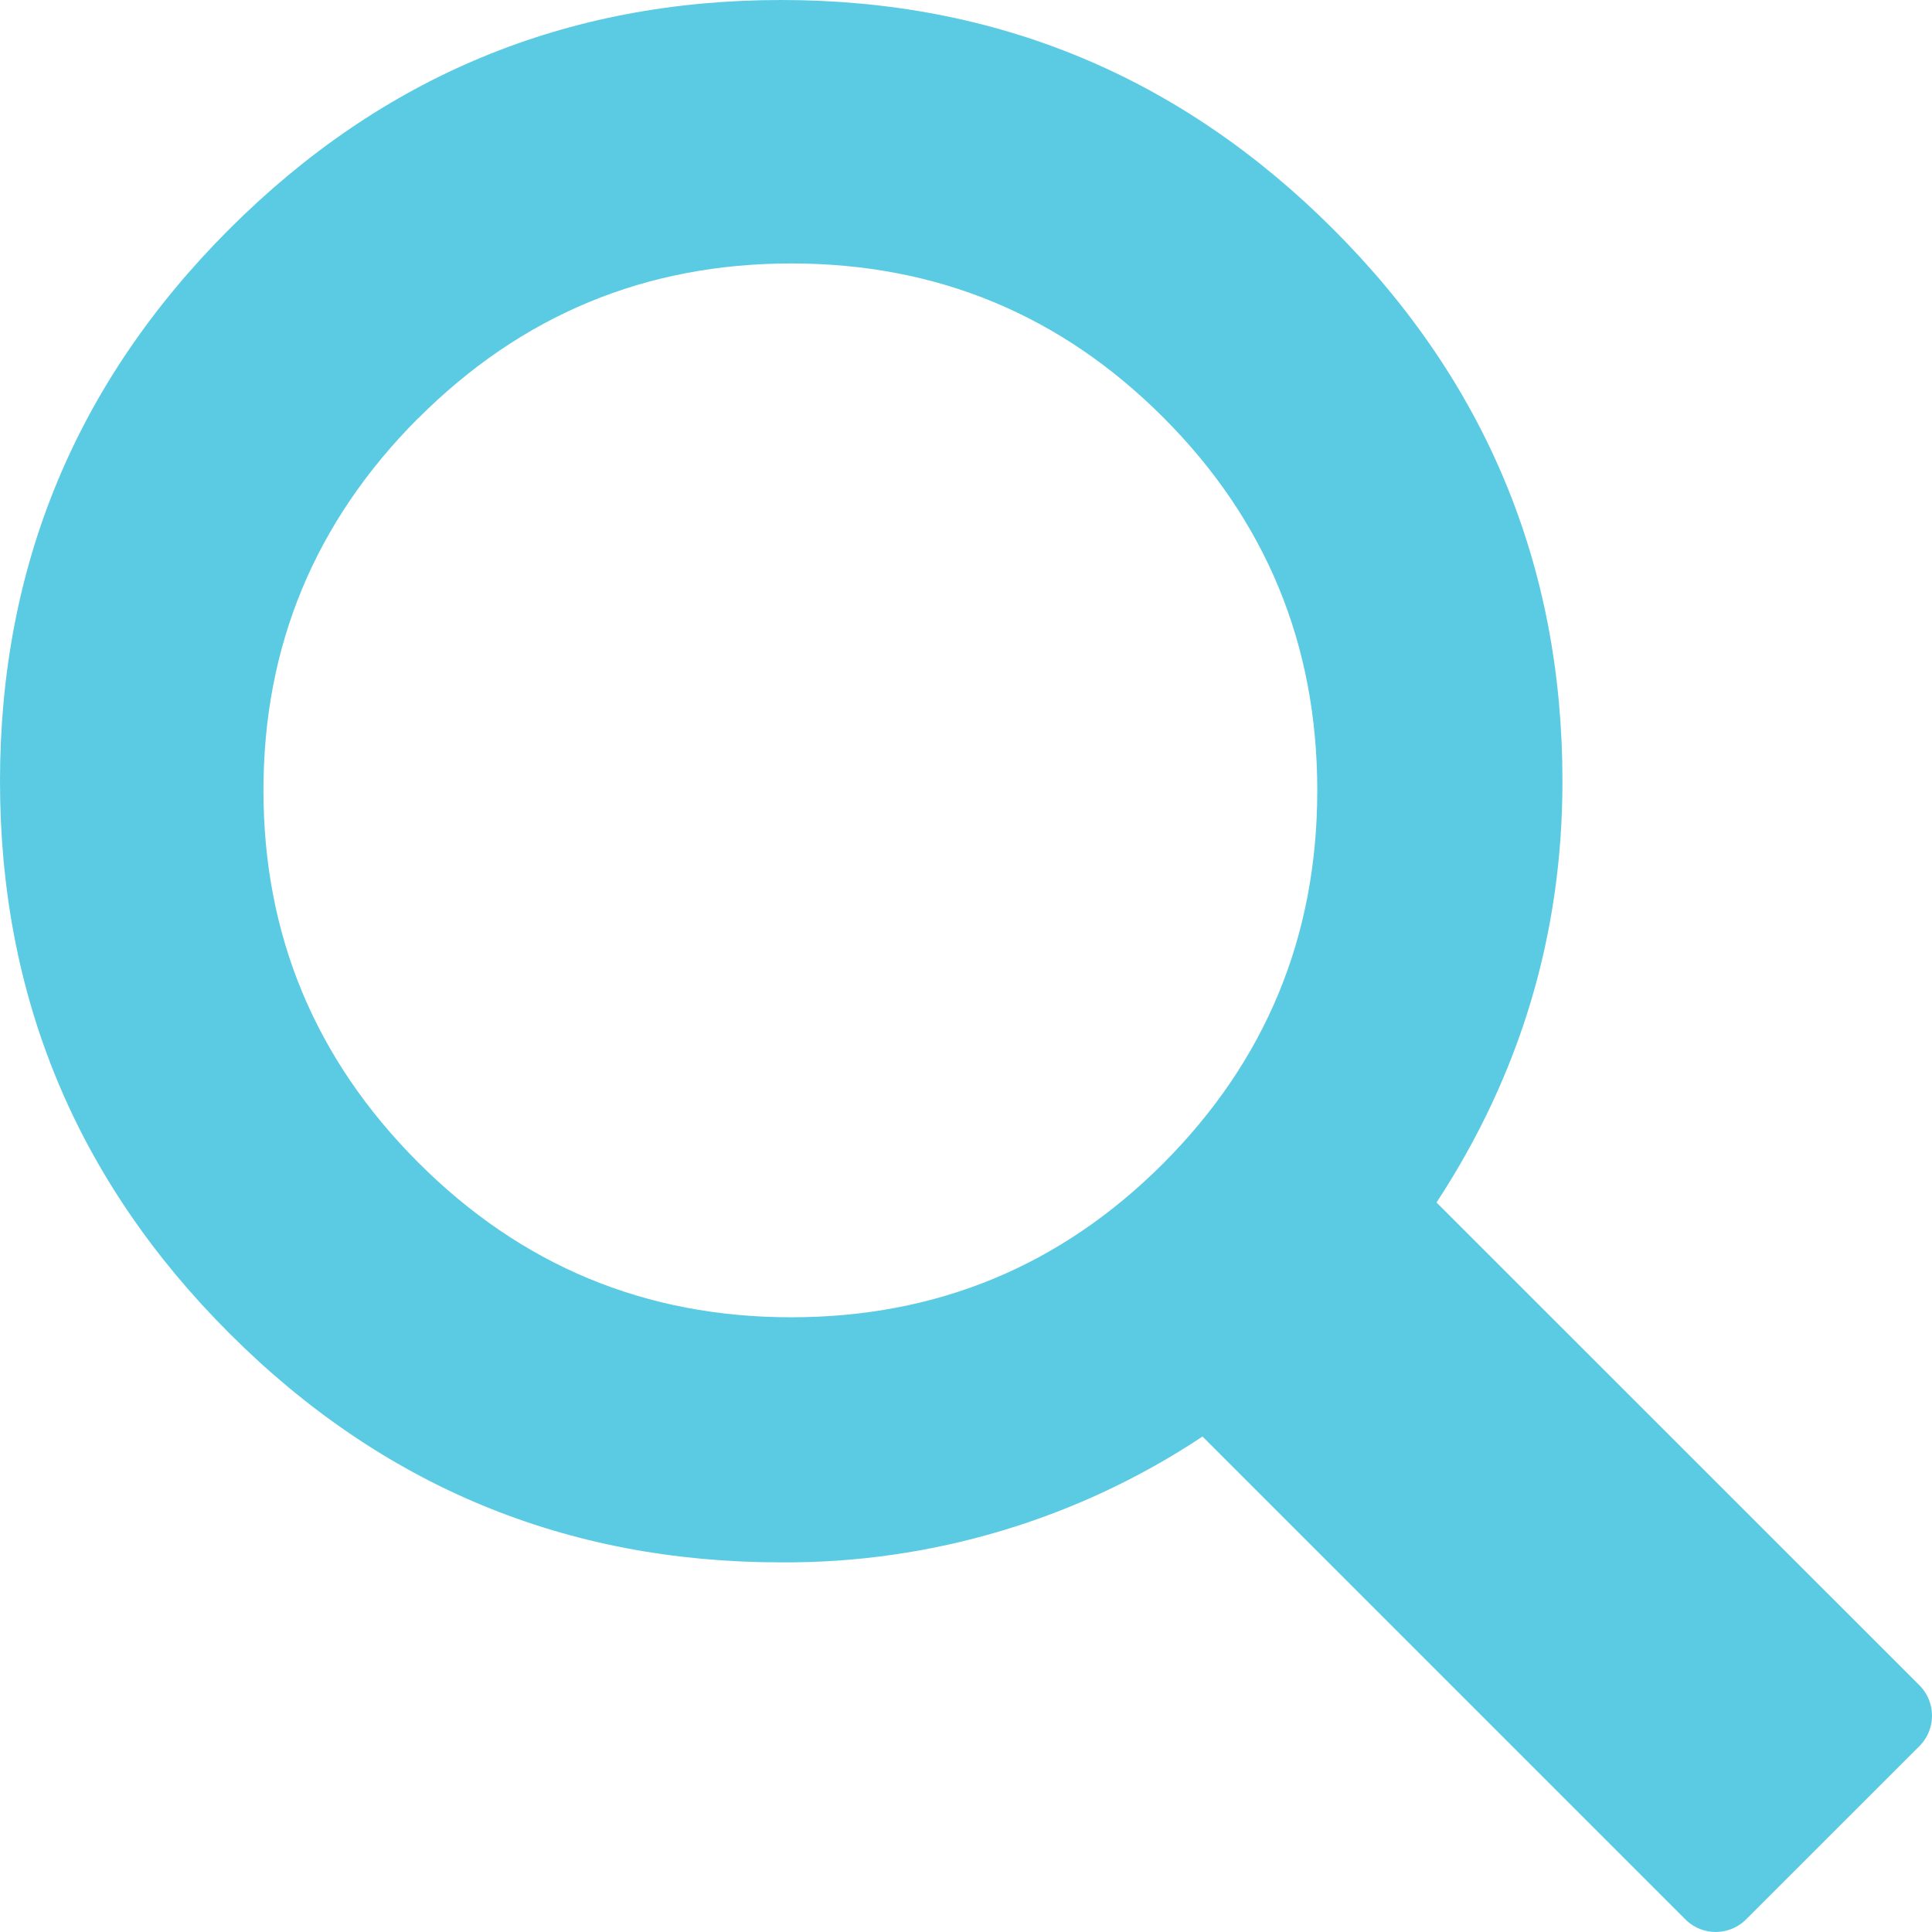
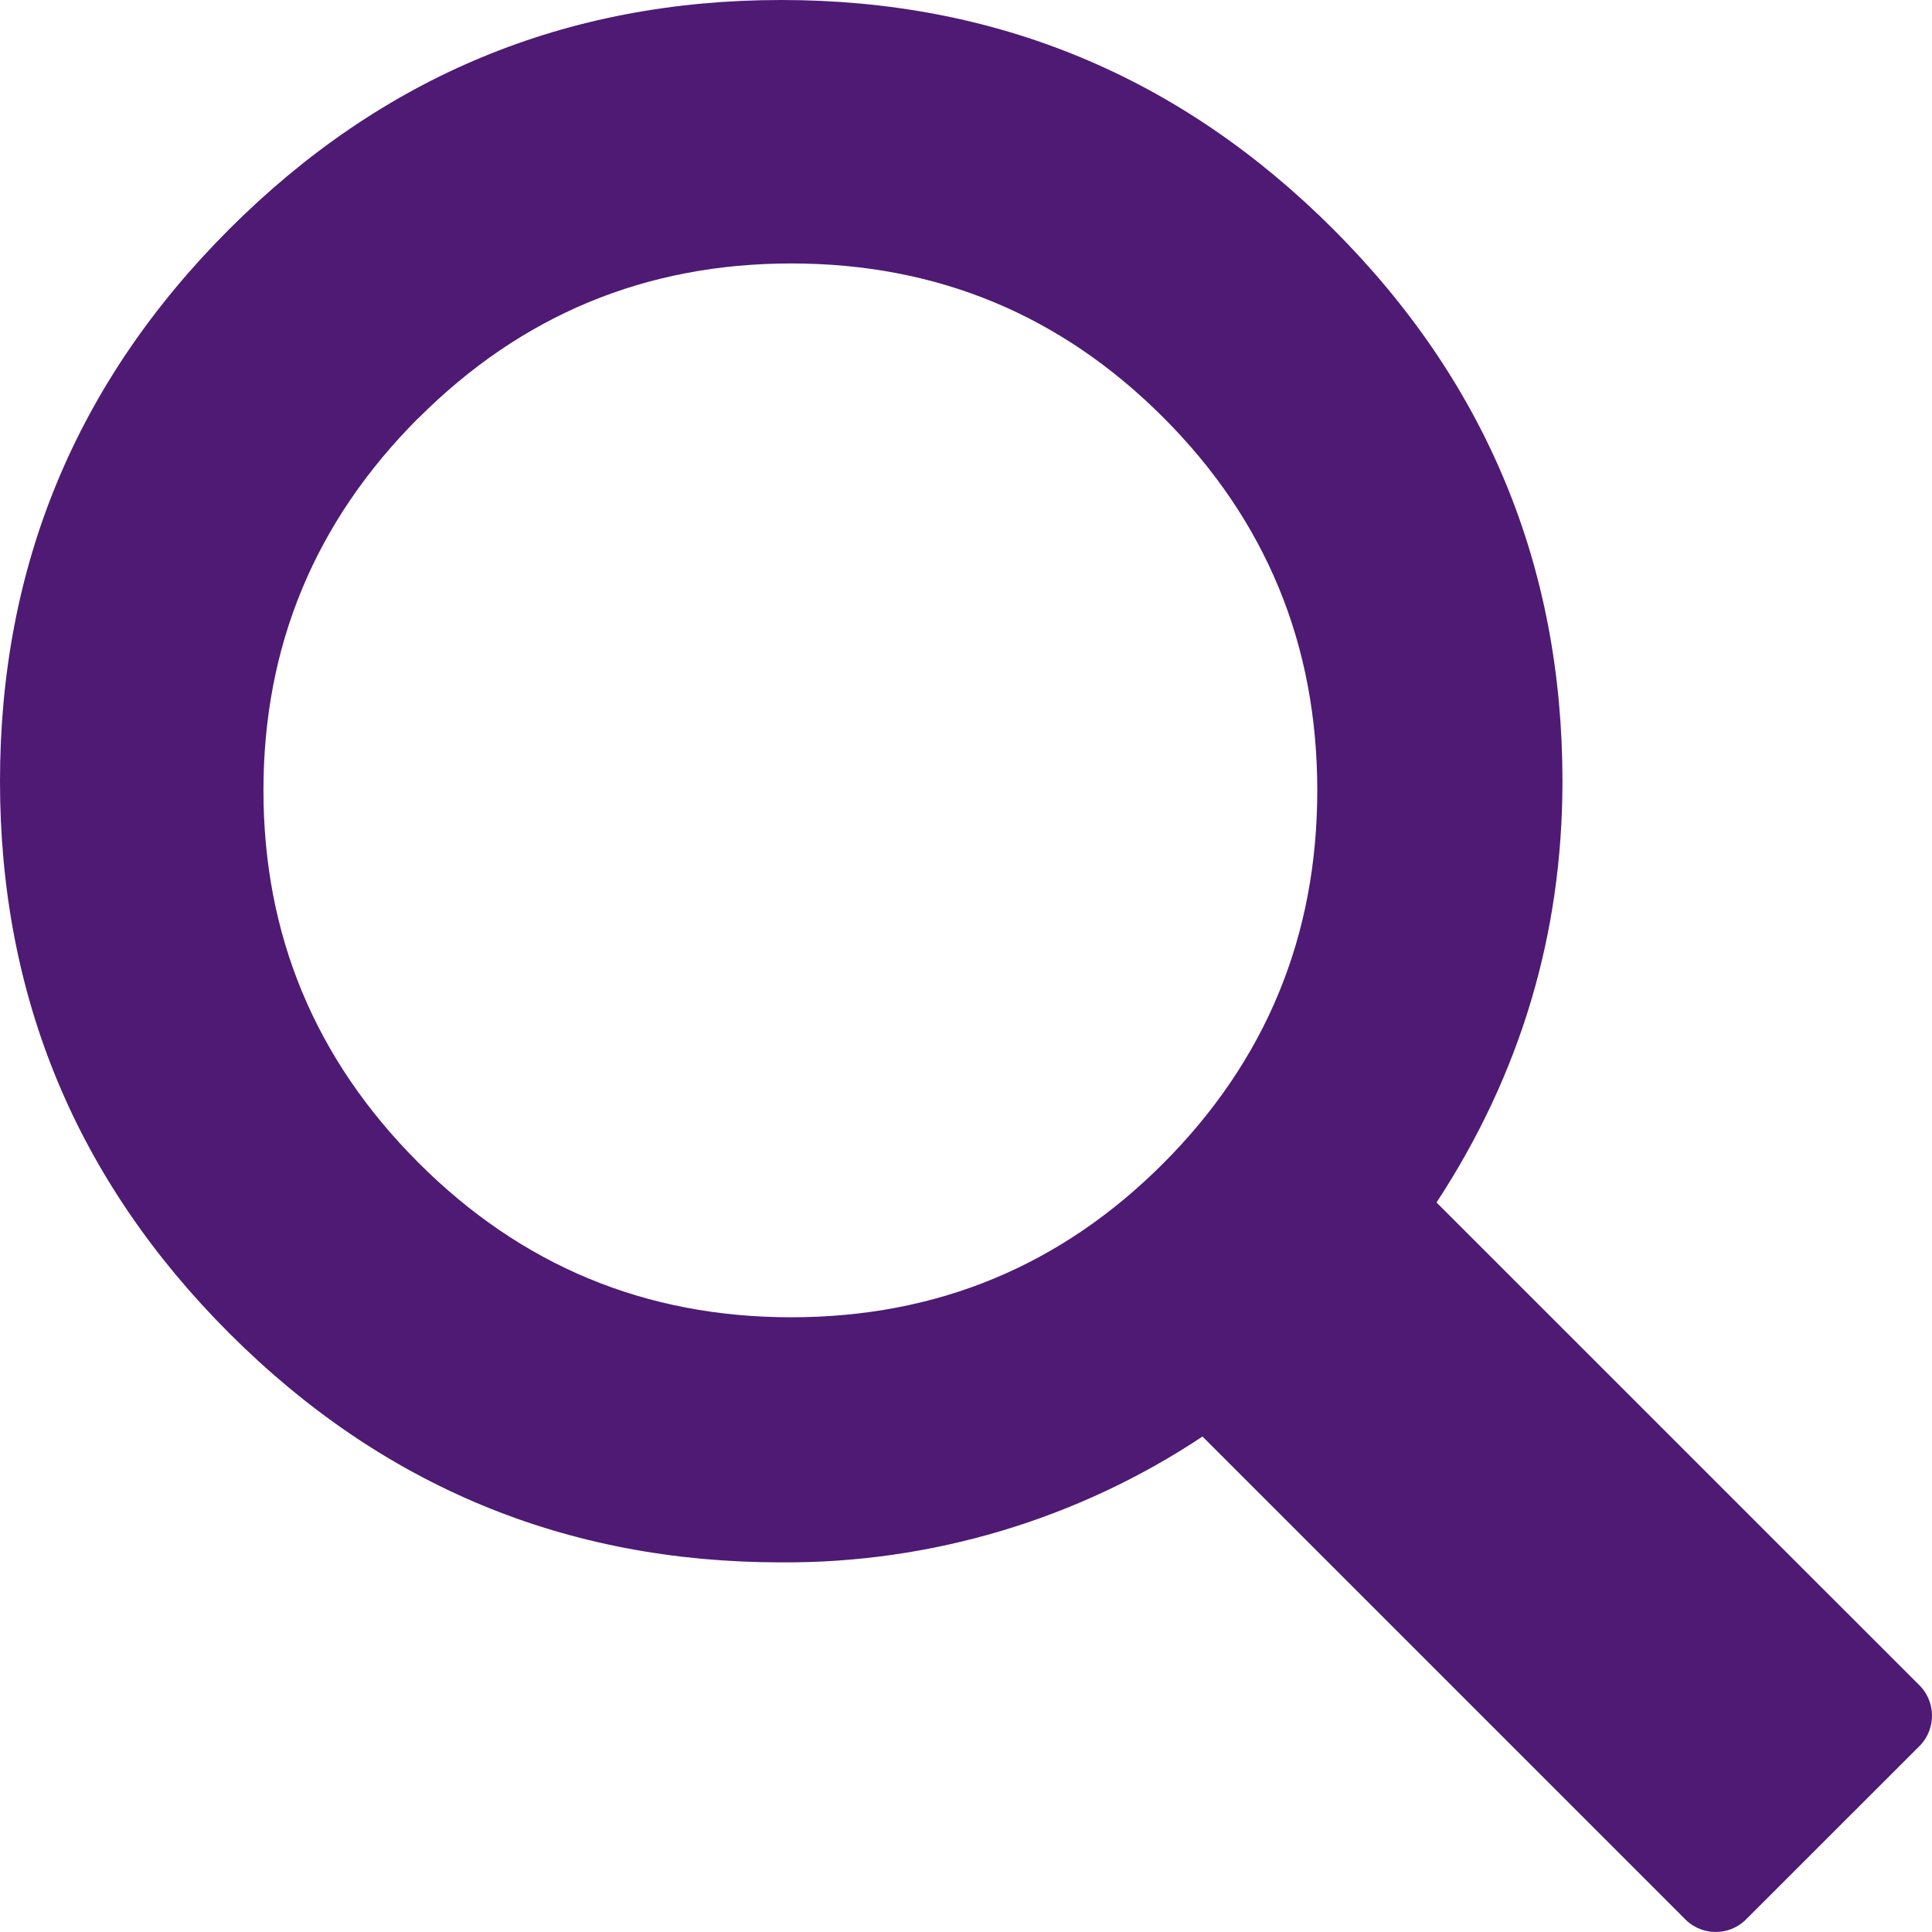
<svg xmlns="http://www.w3.org/2000/svg" width="22" height="22" viewBox="0 0 22 22">
-   <path d="M16.358 13.693l5.514 5.513a.492.492 0 0 1 0 .662l-2.004 2.003a.49.49 0 0 1-.662 0l-5.513-5.513a8.572 8.572 0 0 1-4.797 1.433c-2.452 0-4.547-.87-6.286-2.61C.87 13.441 0 11.346 0 8.896 0 6.445.87 4.35 2.61 2.61 4.35.87 6.444 0 8.896 0c2.45 0 4.545.87 6.286 2.61 1.74 1.74 2.61 3.835 2.61 6.286 0 1.74-.478 3.338-1.434 4.797 0 0 .956-1.459 0 0zM4.761 4.763C3.587 5.94 3 7.353 3 9c0 1.648.587 3.06 1.761 4.236C5.935 14.412 7.351 15 9.009 15c1.658 0 3.071-.584 4.24-1.755C14.415 12.075 15 10.661 15 9c0-1.66-.584-3.076-1.752-4.245C12.08 3.585 10.668 3 9.01 3c-1.658 0-3.074.588-4.248 1.764z" fill="#5BCBE3" fill-rule="evenodd" />
+   <path d="M16.358 13.693l5.514 5.513a.492.492 0 0 1 0 .662l-2.004 2.003a.49.49 0 0 1-.662 0l-5.513-5.513a8.572 8.572 0 0 1-4.797 1.433c-2.452 0-4.547-.87-6.286-2.61C.87 13.441 0 11.346 0 8.896 0 6.445.87 4.35 2.61 2.61 4.35.87 6.444 0 8.896 0c2.45 0 4.545.87 6.286 2.61 1.74 1.74 2.61 3.835 2.61 6.286 0 1.74-.478 3.338-1.434 4.797 0 0 .956-1.459 0 0zM4.761 4.763C3.587 5.94 3 7.353 3 9c0 1.648.587 3.06 1.761 4.236C5.935 14.412 7.351 15 9.009 15c1.658 0 3.071-.584 4.24-1.755C14.415 12.075 15 10.661 15 9c0-1.66-.584-3.076-1.752-4.245C12.08 3.585 10.668 3 9.01 3c-1.658 0-3.074.588-4.248 1.764z" fill="#4E1A74" fill-rule="evenodd" />
</svg>
